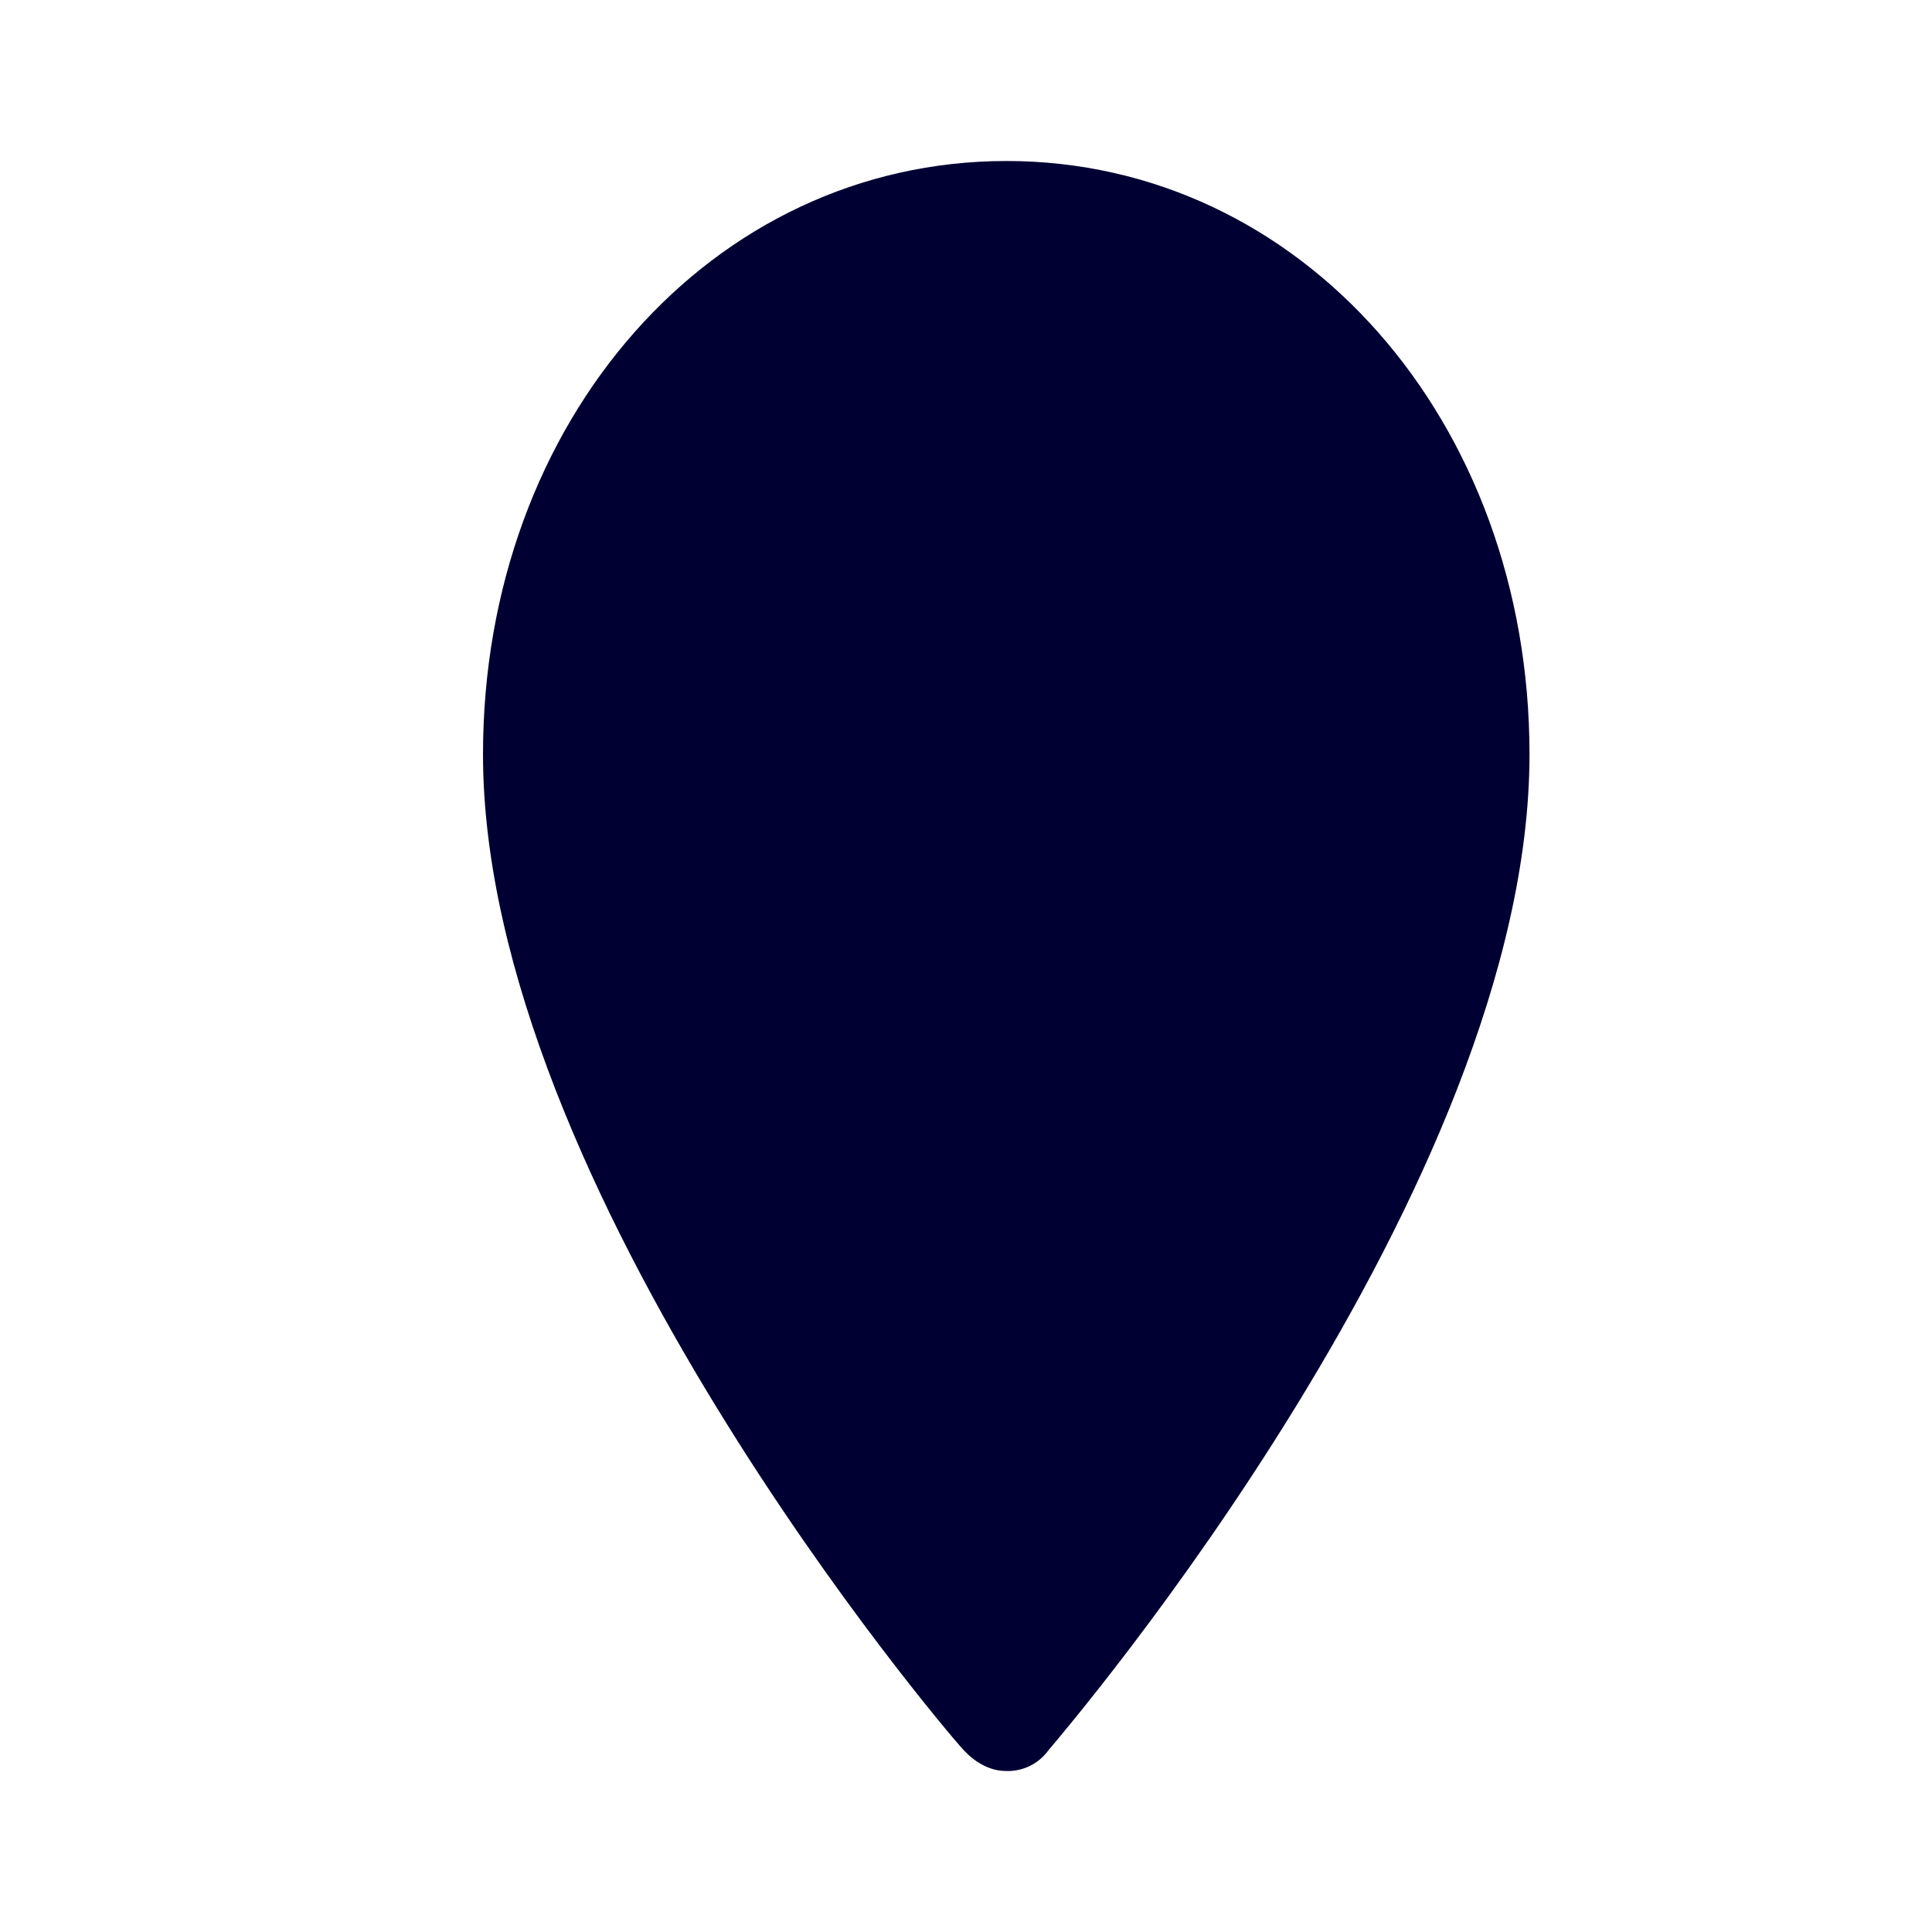
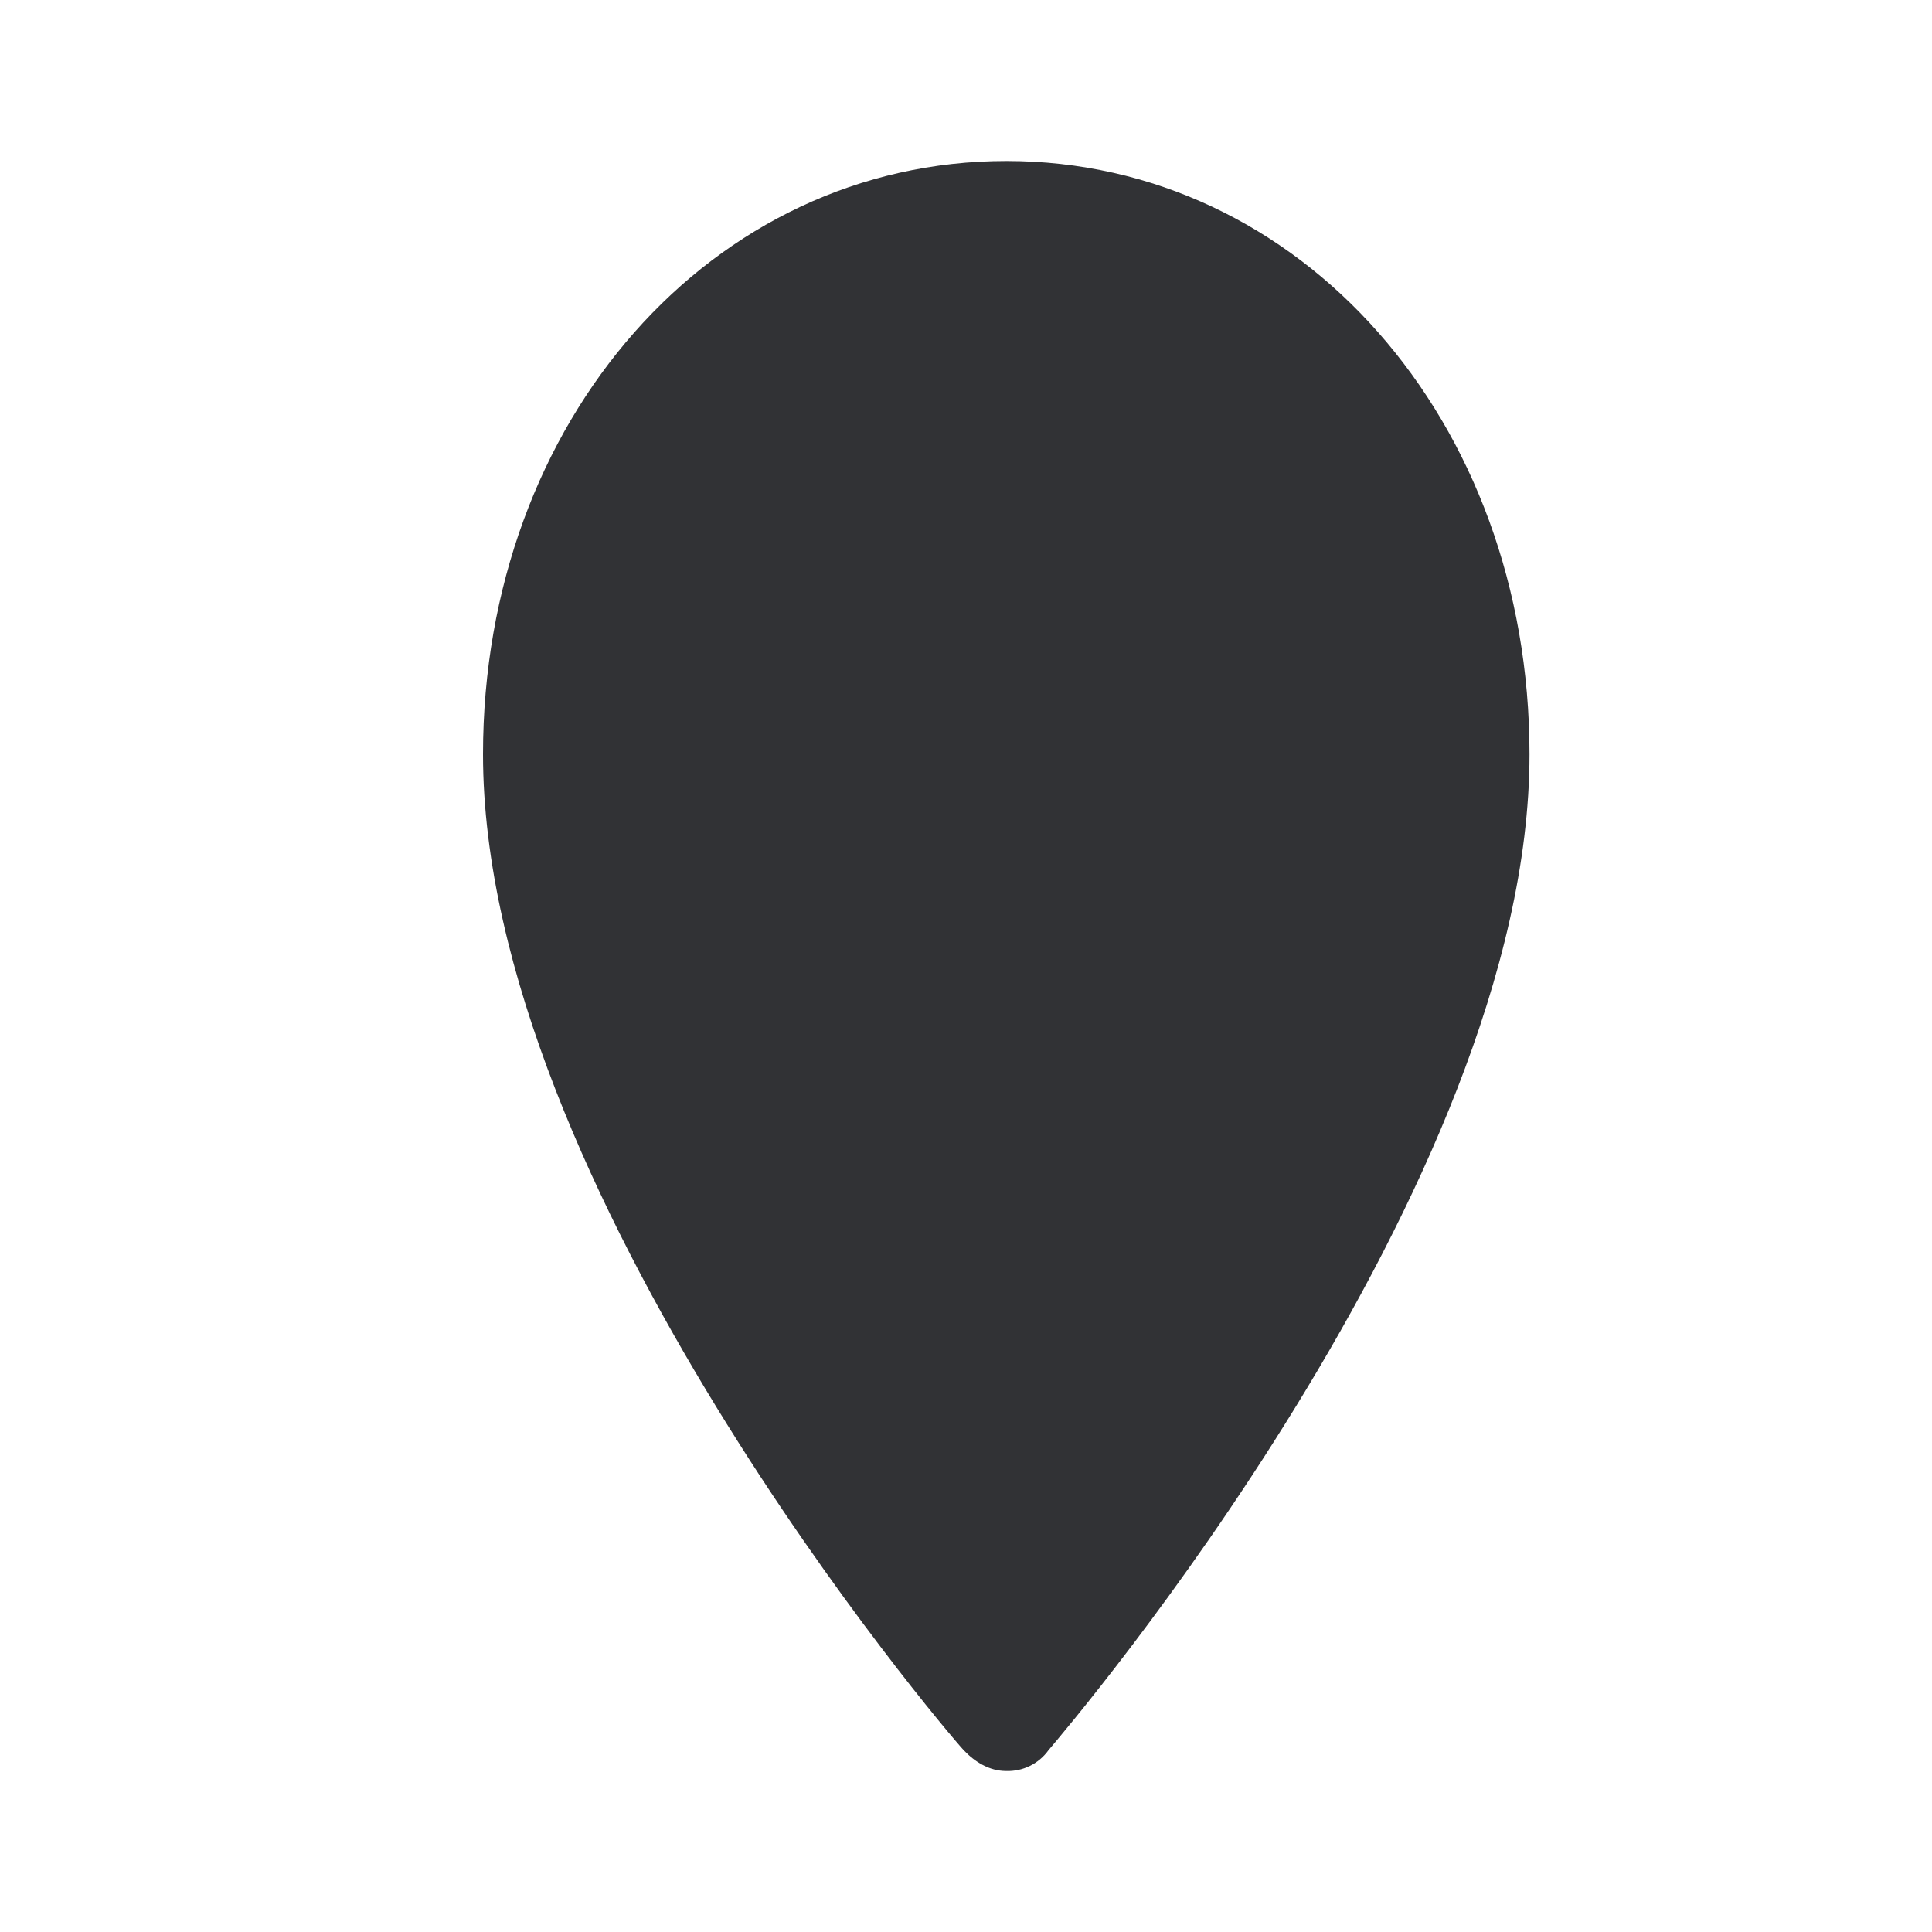
<svg xmlns="http://www.w3.org/2000/svg" width="24" height="24">
-   <path d="M12.502 2C8.847 2 6 5.22 6 9.37c0 5.369 5.728 12.11 5.97 12.37.14.148.32.26.528.26a.622.622 0 0 0 .528-.26C13.276 21.444 19 14.739 19 9.37 19 5.22 16.153 2 12.502 2Z" fill="#003" fill-rule="nonzero" />
+   <path d="M12.502 2C8.847 2 6 5.22 6 9.37c0 5.369 5.728 12.11 5.97 12.37.14.148.32.26.528.26a.622.622 0 0 0 .528-.26C13.276 21.444 19 14.739 19 9.37 19 5.22 16.153 2 12.502 2Z" fill="#313235" fill-rule="nonzero" />
</svg>
